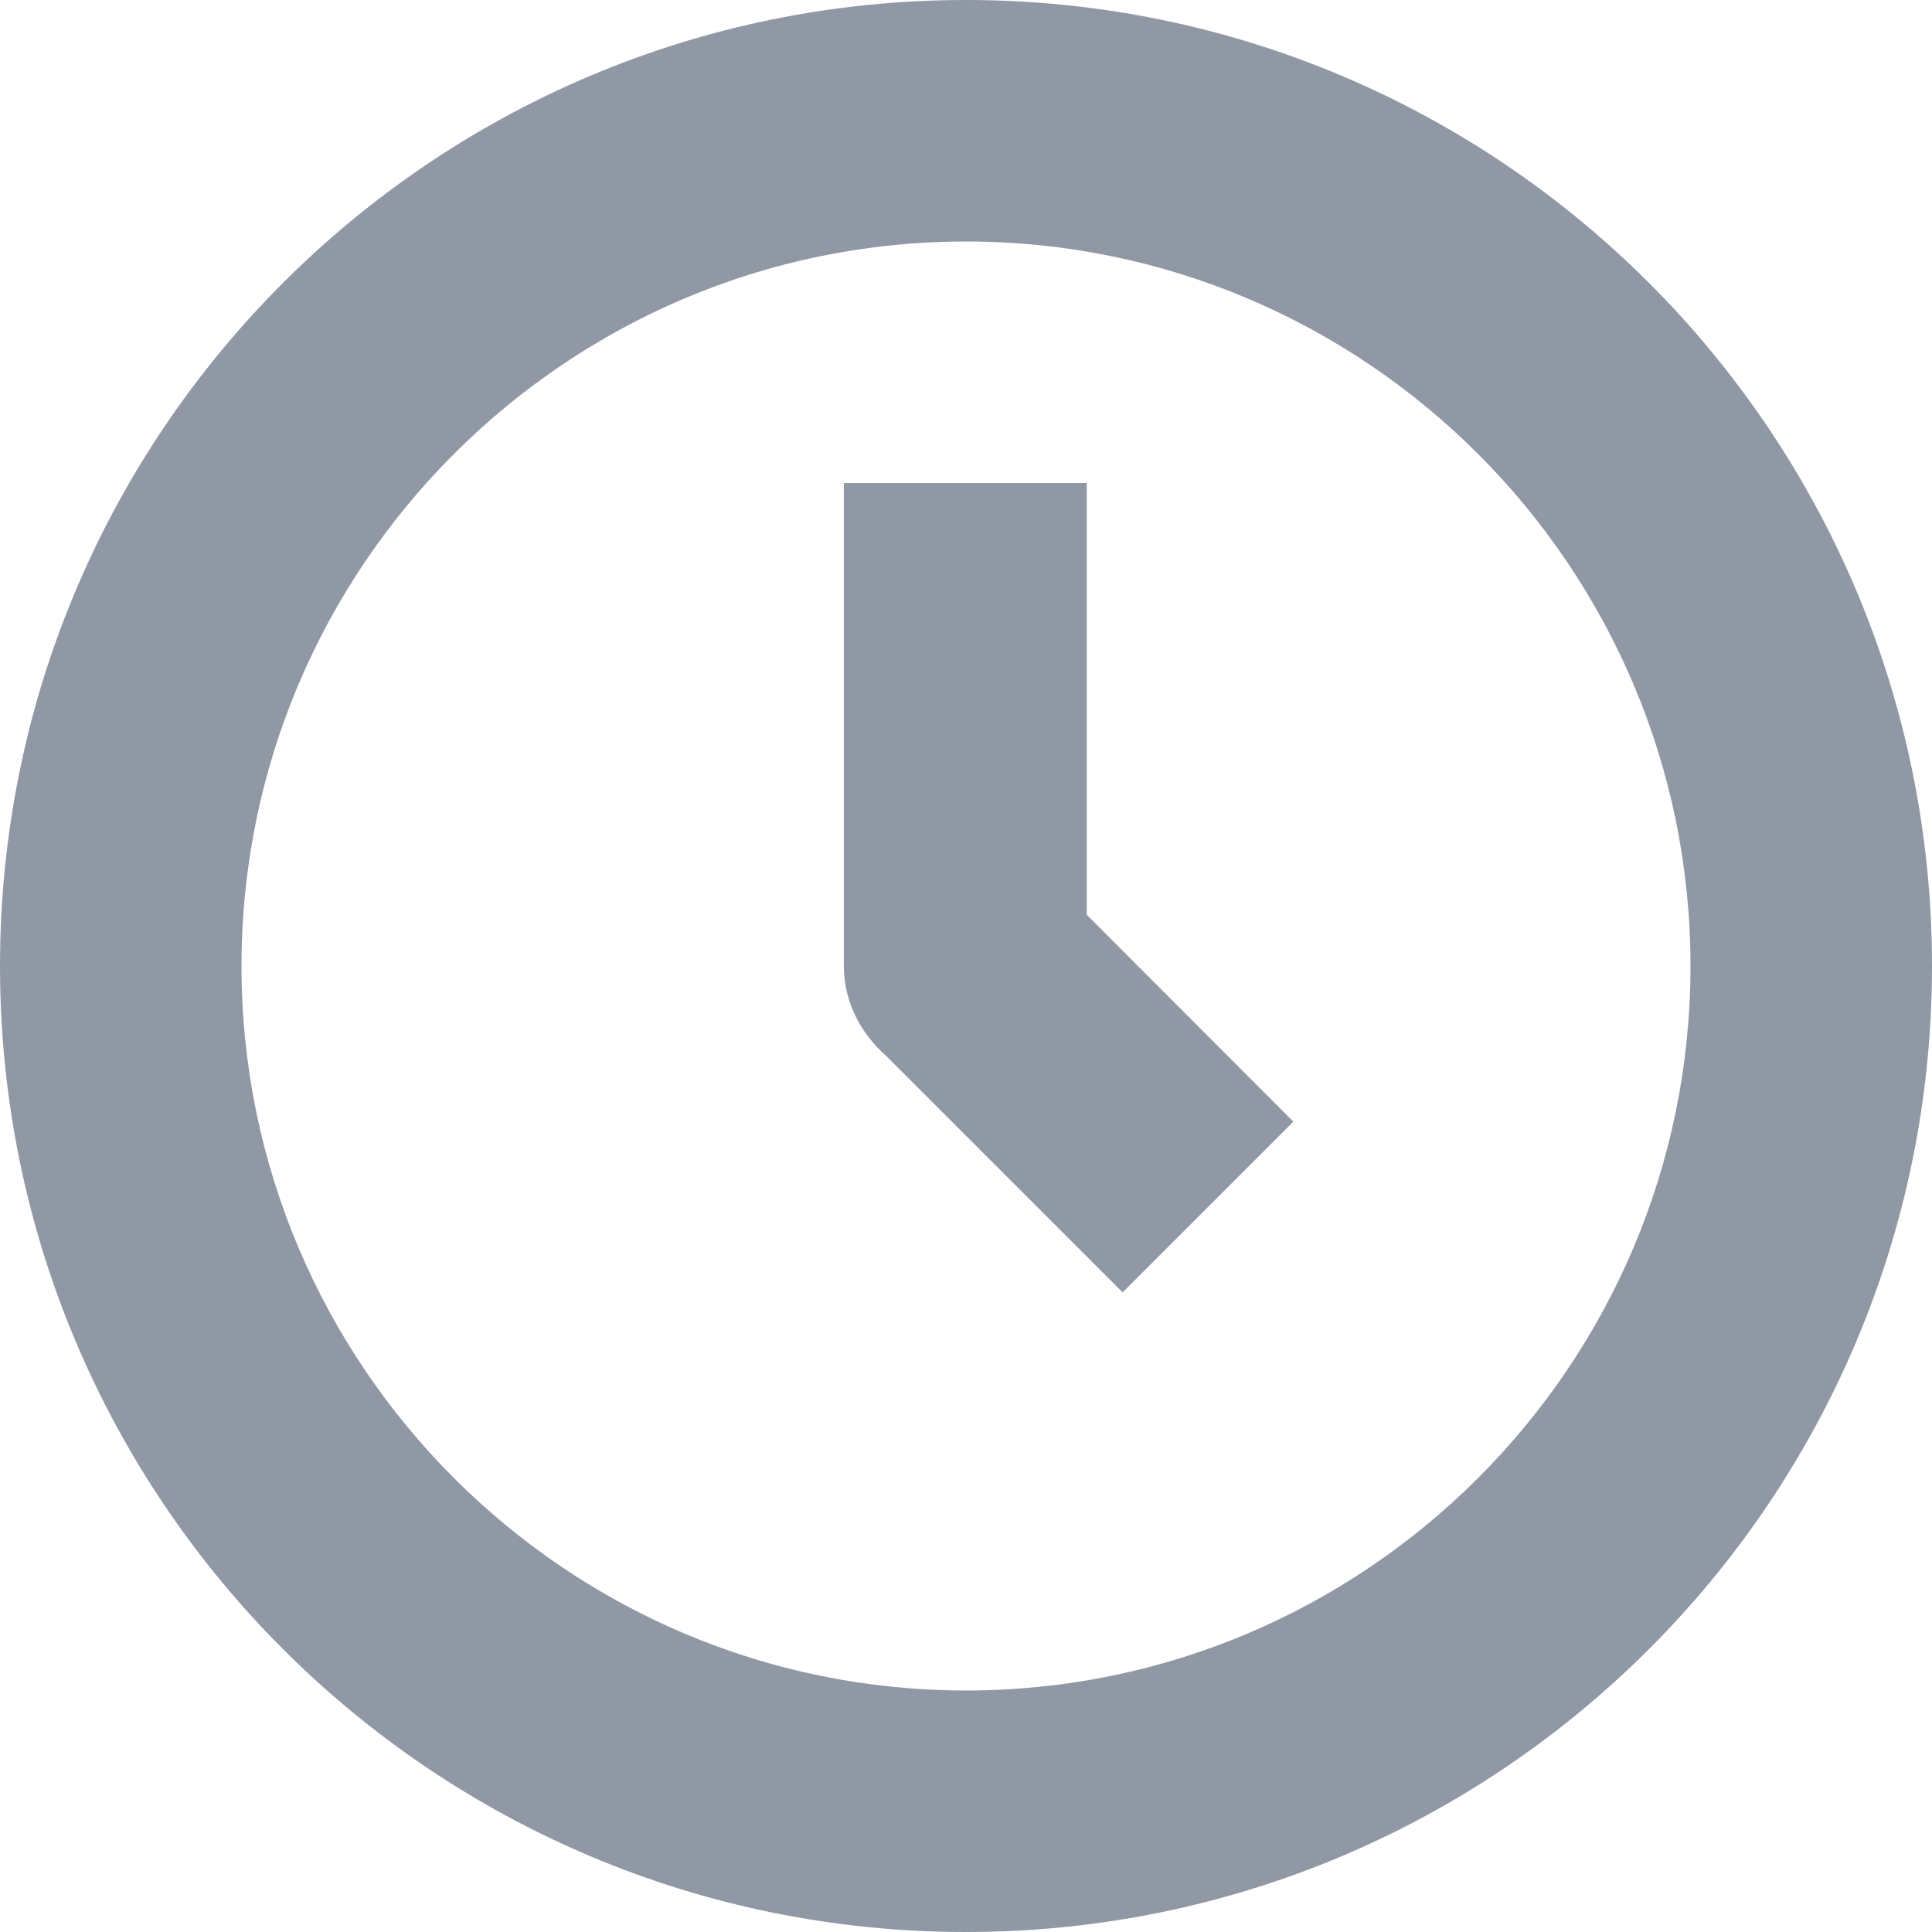
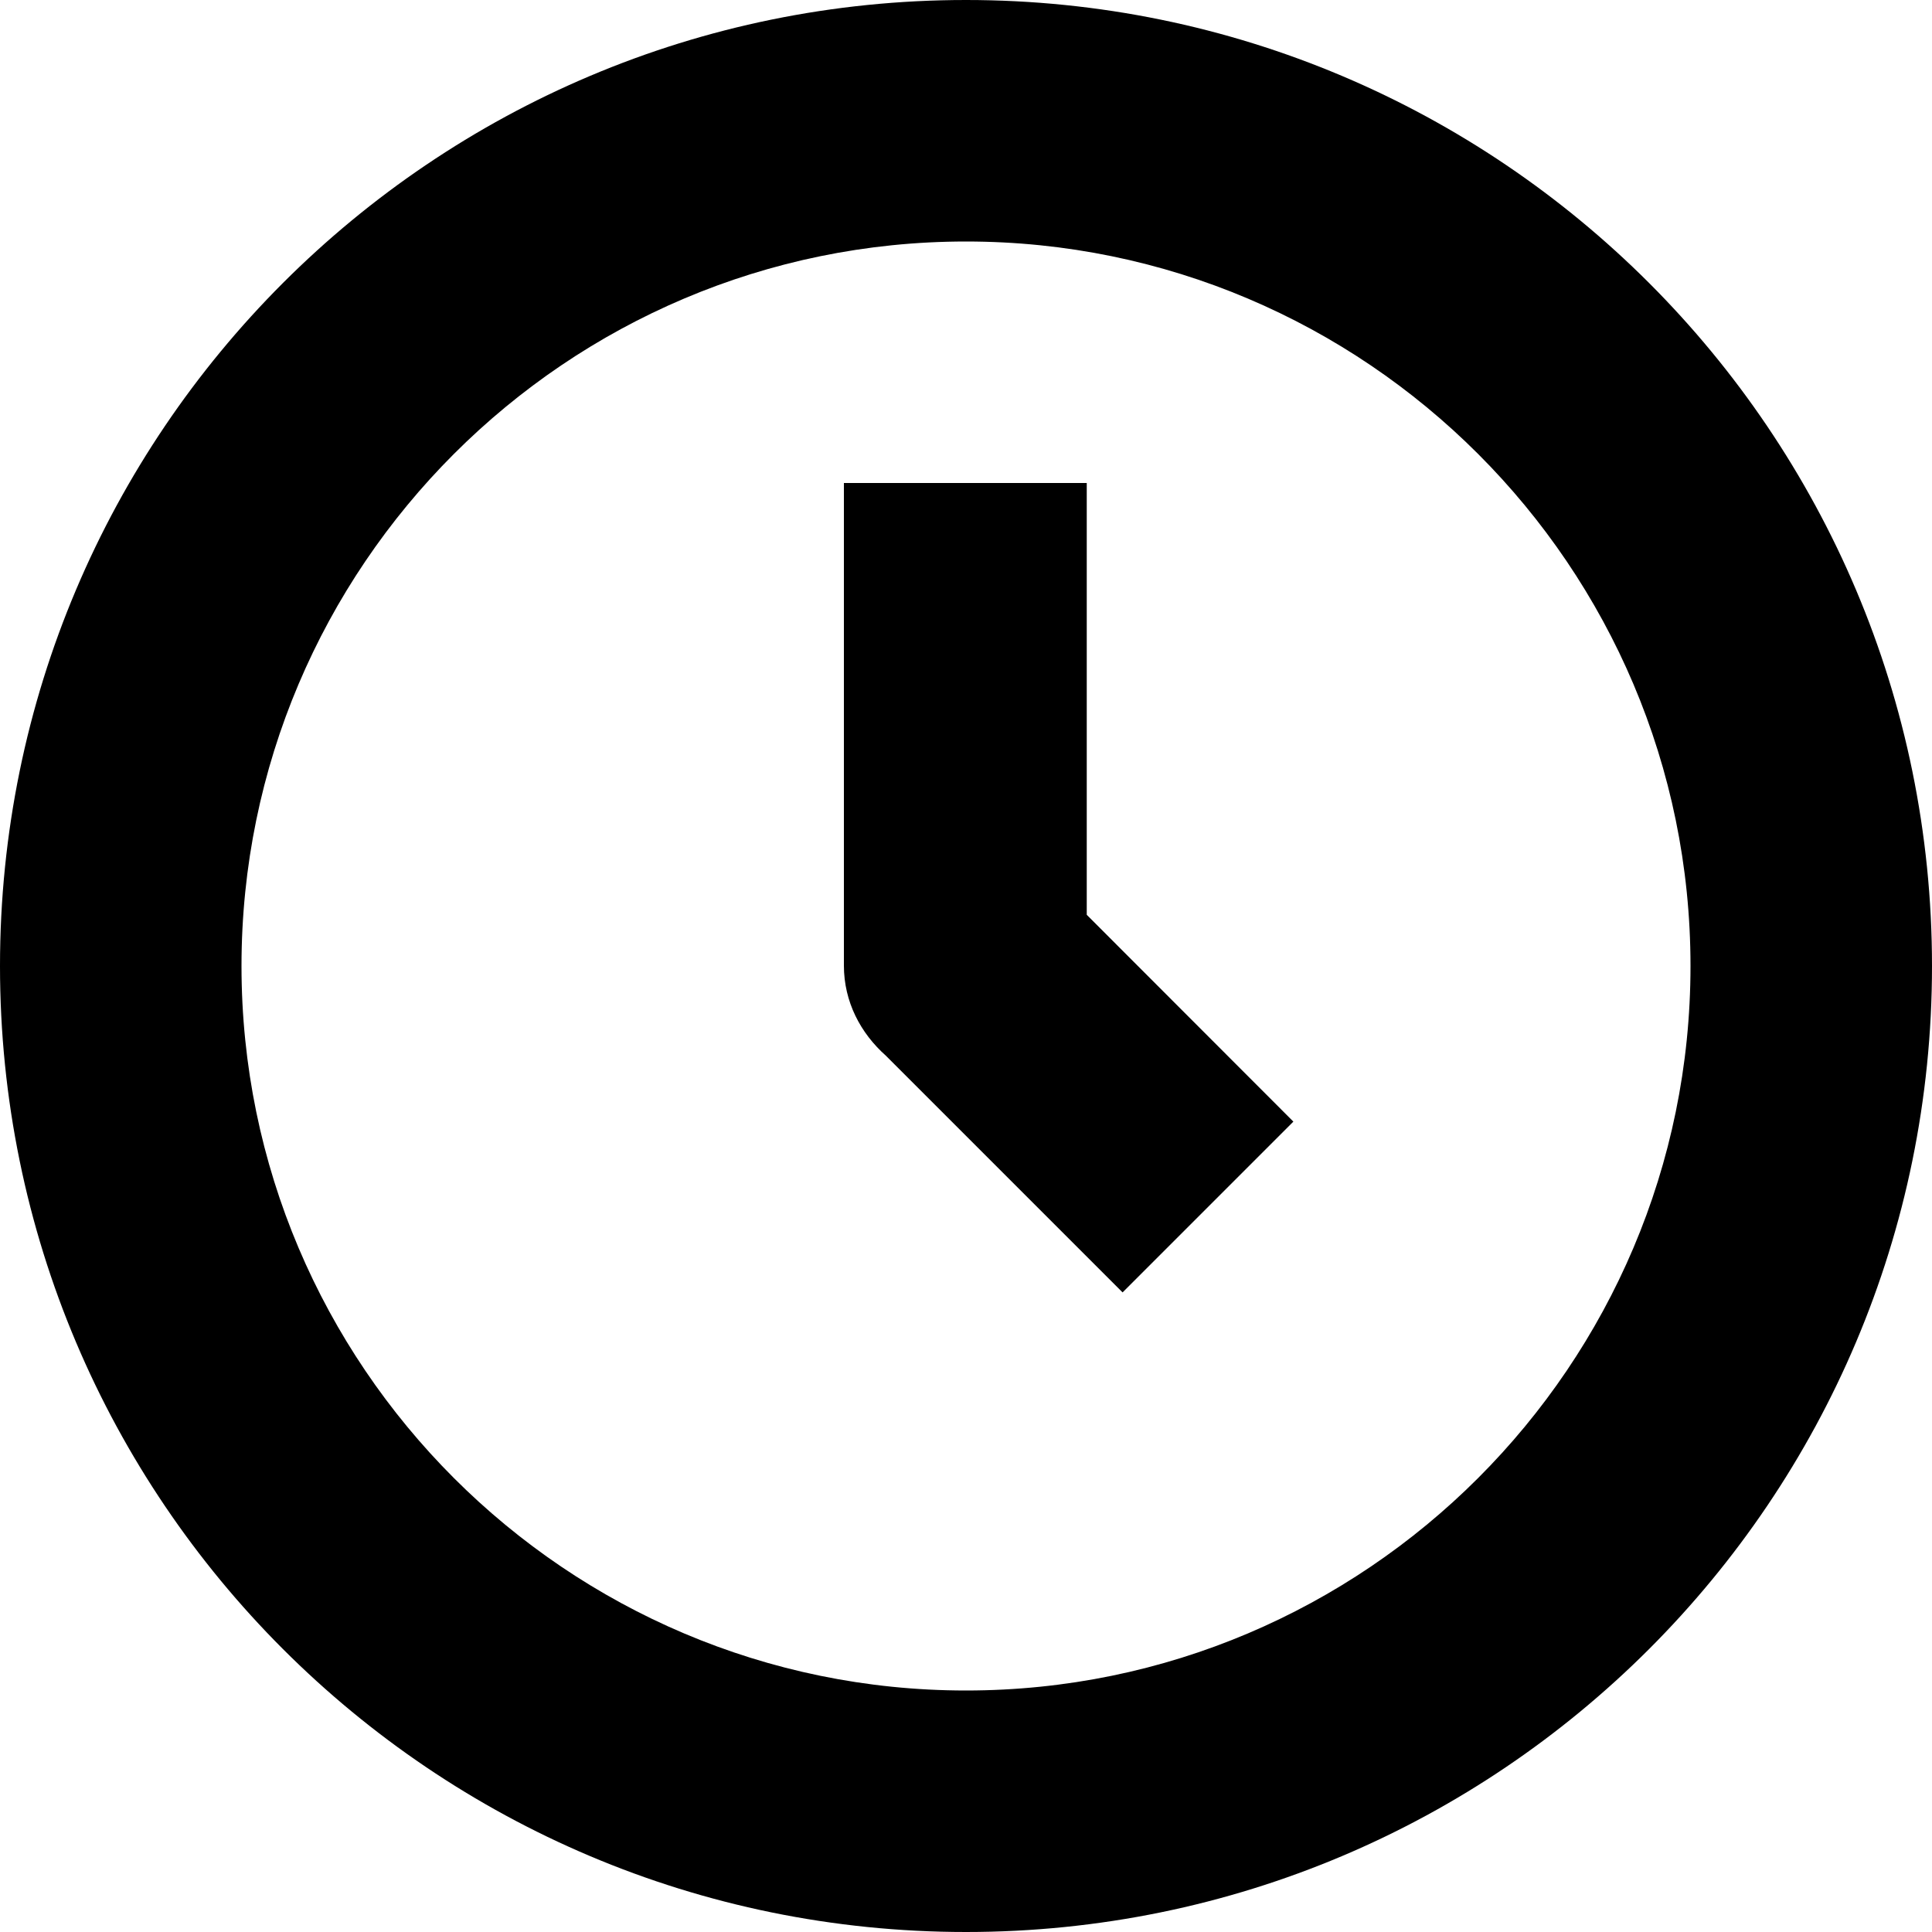
- <svg xmlns="http://www.w3.org/2000/svg" width="30px" height="30px" viewBox="0 0 30 30" version="1.1">
+ <svg xmlns="http://www.w3.org/2000/svg" width="20px" height="20px" viewBox="0 0 20 20" version="1.1">
  <defs />
-   <g id="Dashboard" stroke="none" stroke-width="1" fill="none" fill-rule="evenodd">
-     <g id="Icons@2x" transform="translate(0, -142)">
-       <path d="M15,145.75 C21.203,145.75 26.25,150.797 26.25,157 C26.25,163.203 21.203,168.25 15,168.25 C8.797,168.25 3.75,163.203 3.75,157 C3.75,150.797 8.797,145.75 15,145.75 L15,145.75 Z M15,142 C6.716,142 0,148.716 0,157 C0,165.284 6.716,172 15,172 C23.284,172 30,165.284 30,157 C30,148.716 23.284,142 15,142 L15,142 L15,142 Z M20.083,159.417 L16.875,156.205 L16.875,149.5 L13.103,149.5 L13.103,156.993 C13.103,157.557 13.363,158.043 13.755,158.391 L17.432,162.068 L20.083,159.417 L20.083,159.417 Z" id="recent-entries" fill="#8F98A4" />
-       <g id="Slices" />
-     </g>
+   <g id="Page-1" stroke="none" stroke-width="1" fill="none" fill-rule="evenodd">
+     <path d="M10,2.5 C14.136,2.5 17.5,5.864 17.5,10 C17.5,14.136 14.136,17.5 10,17.5 C5.864,17.5 2.5,14.136 2.5,10 C2.5,5.864 5.864,2.5 10,2.5 L10,2.5 L10,2.5 Z M10,0 C4.478,0 0,4.478 0,10 C0,15.523 4.478,20 10,20 C15.523,20 20,15.523 20,10 C20,4.478 15.523,0 10,0 L10,0 L10,0 L10,0 Z M13.389,11.611 L11.25,9.47 L11.25,5 L8.736,5 L8.736,9.995 C8.736,10.371 8.909,10.696 9.17,10.928 L11.621,13.379 L13.389,11.611 L13.389,11.611 L13.389,11.611 Z" id="recent-entries" fill="#000000" />
  </g>
</svg>
